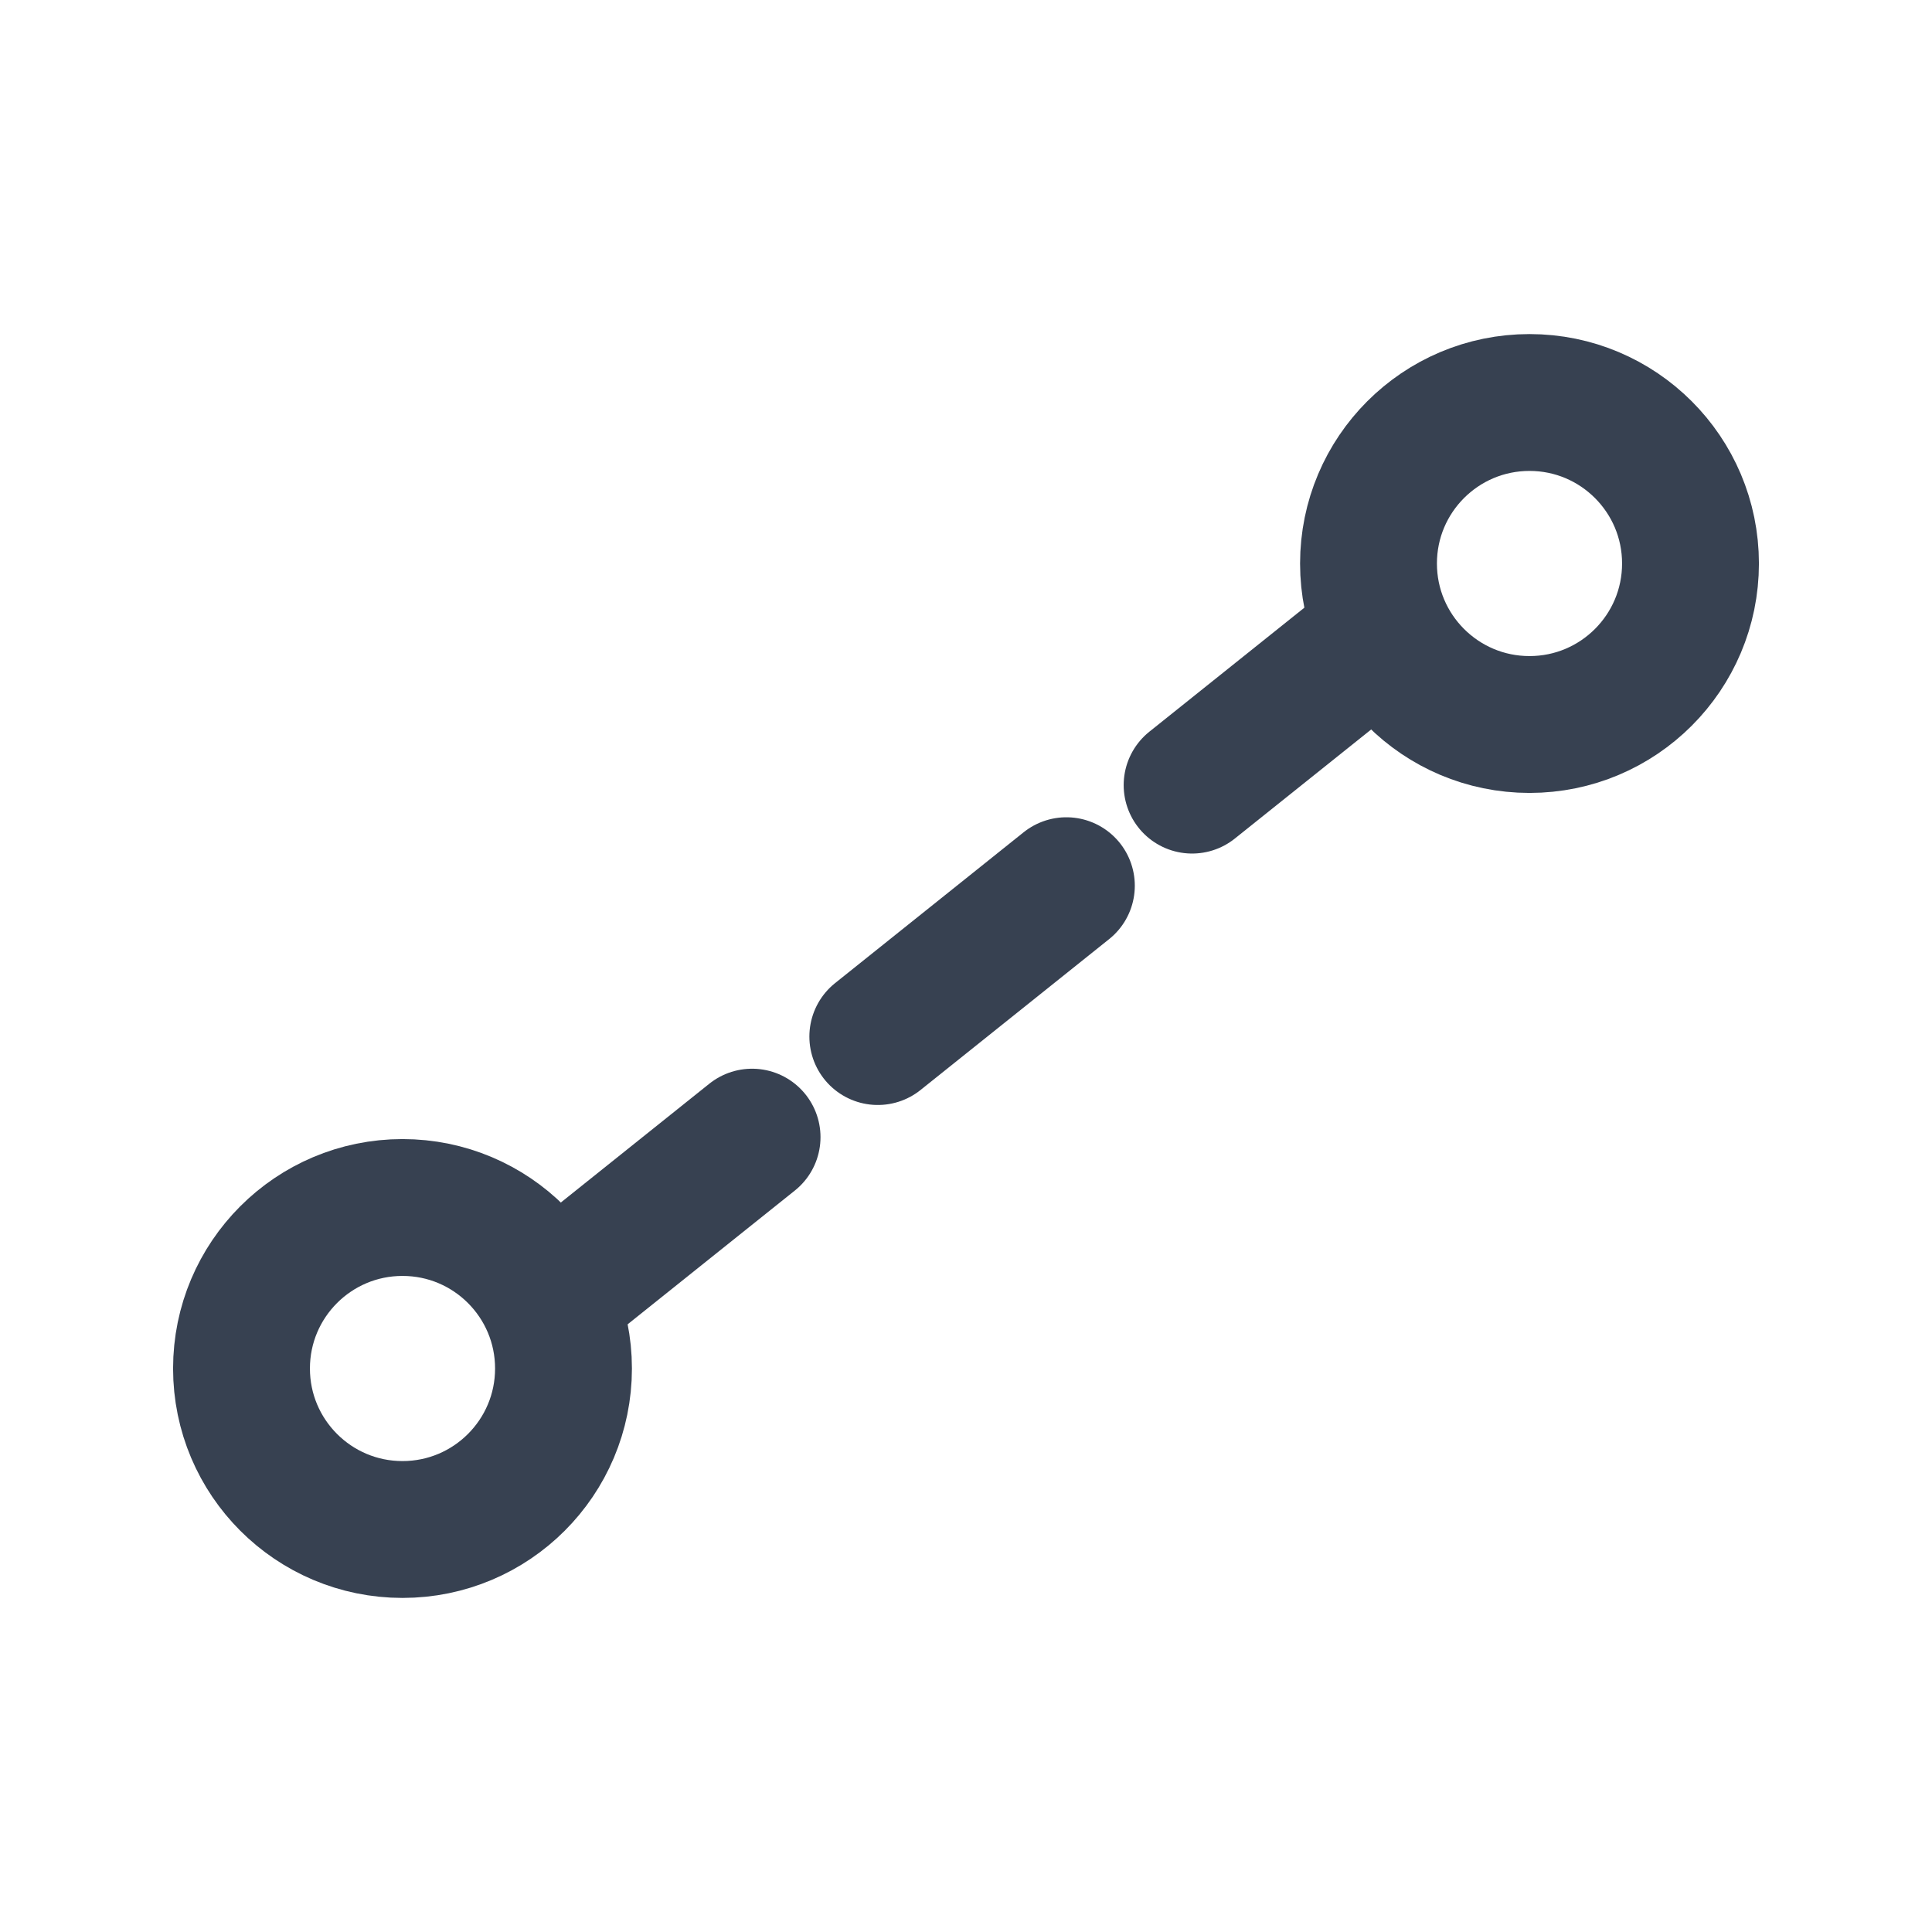
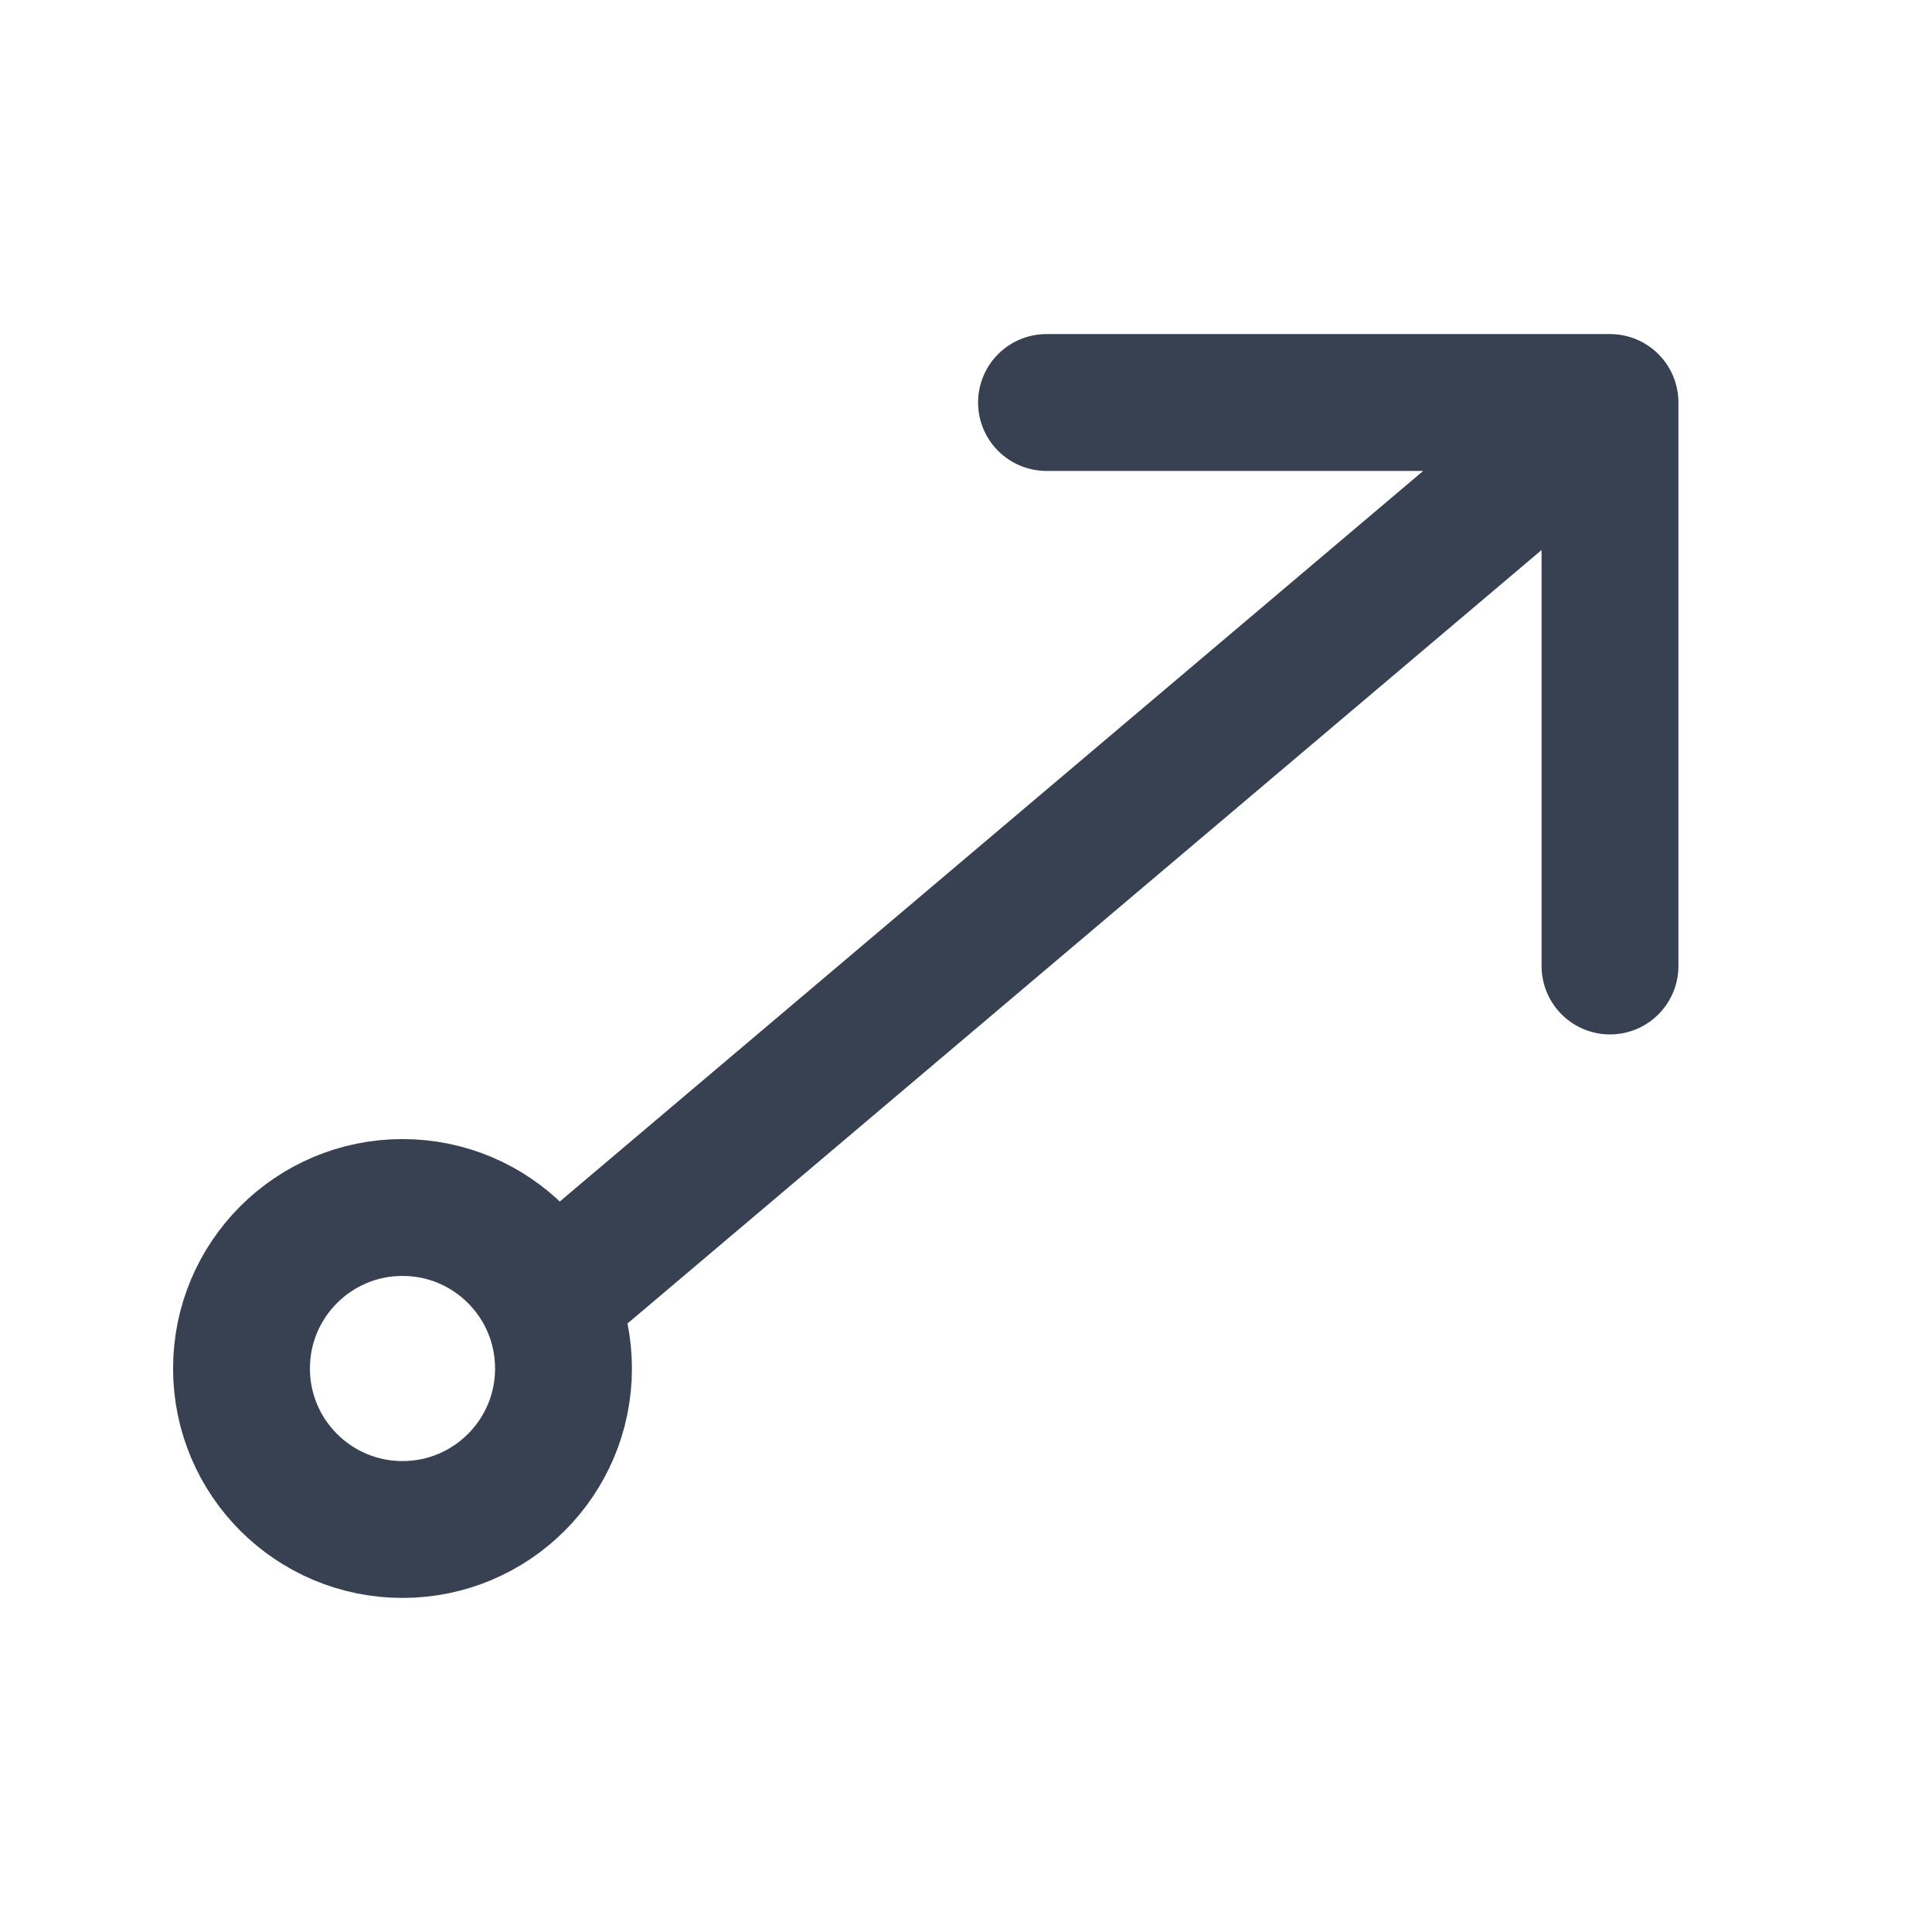
<svg xmlns="http://www.w3.org/2000/svg" width="24" height="24" viewBox="0 0 24 24" fill="none" stroke="#374151" stroke-width="1.7" stroke-linecap="round" stroke-linejoin="round">
  <circle cx="5" cy="17" r="2" />
-   <circle cx="19" cy="7" r="2" />
-   <path d="M7 16 17 8" stroke-dasharray="3 2" />
+   <path d="M7 16 20 5M13 5h7v7" />
</svg>
